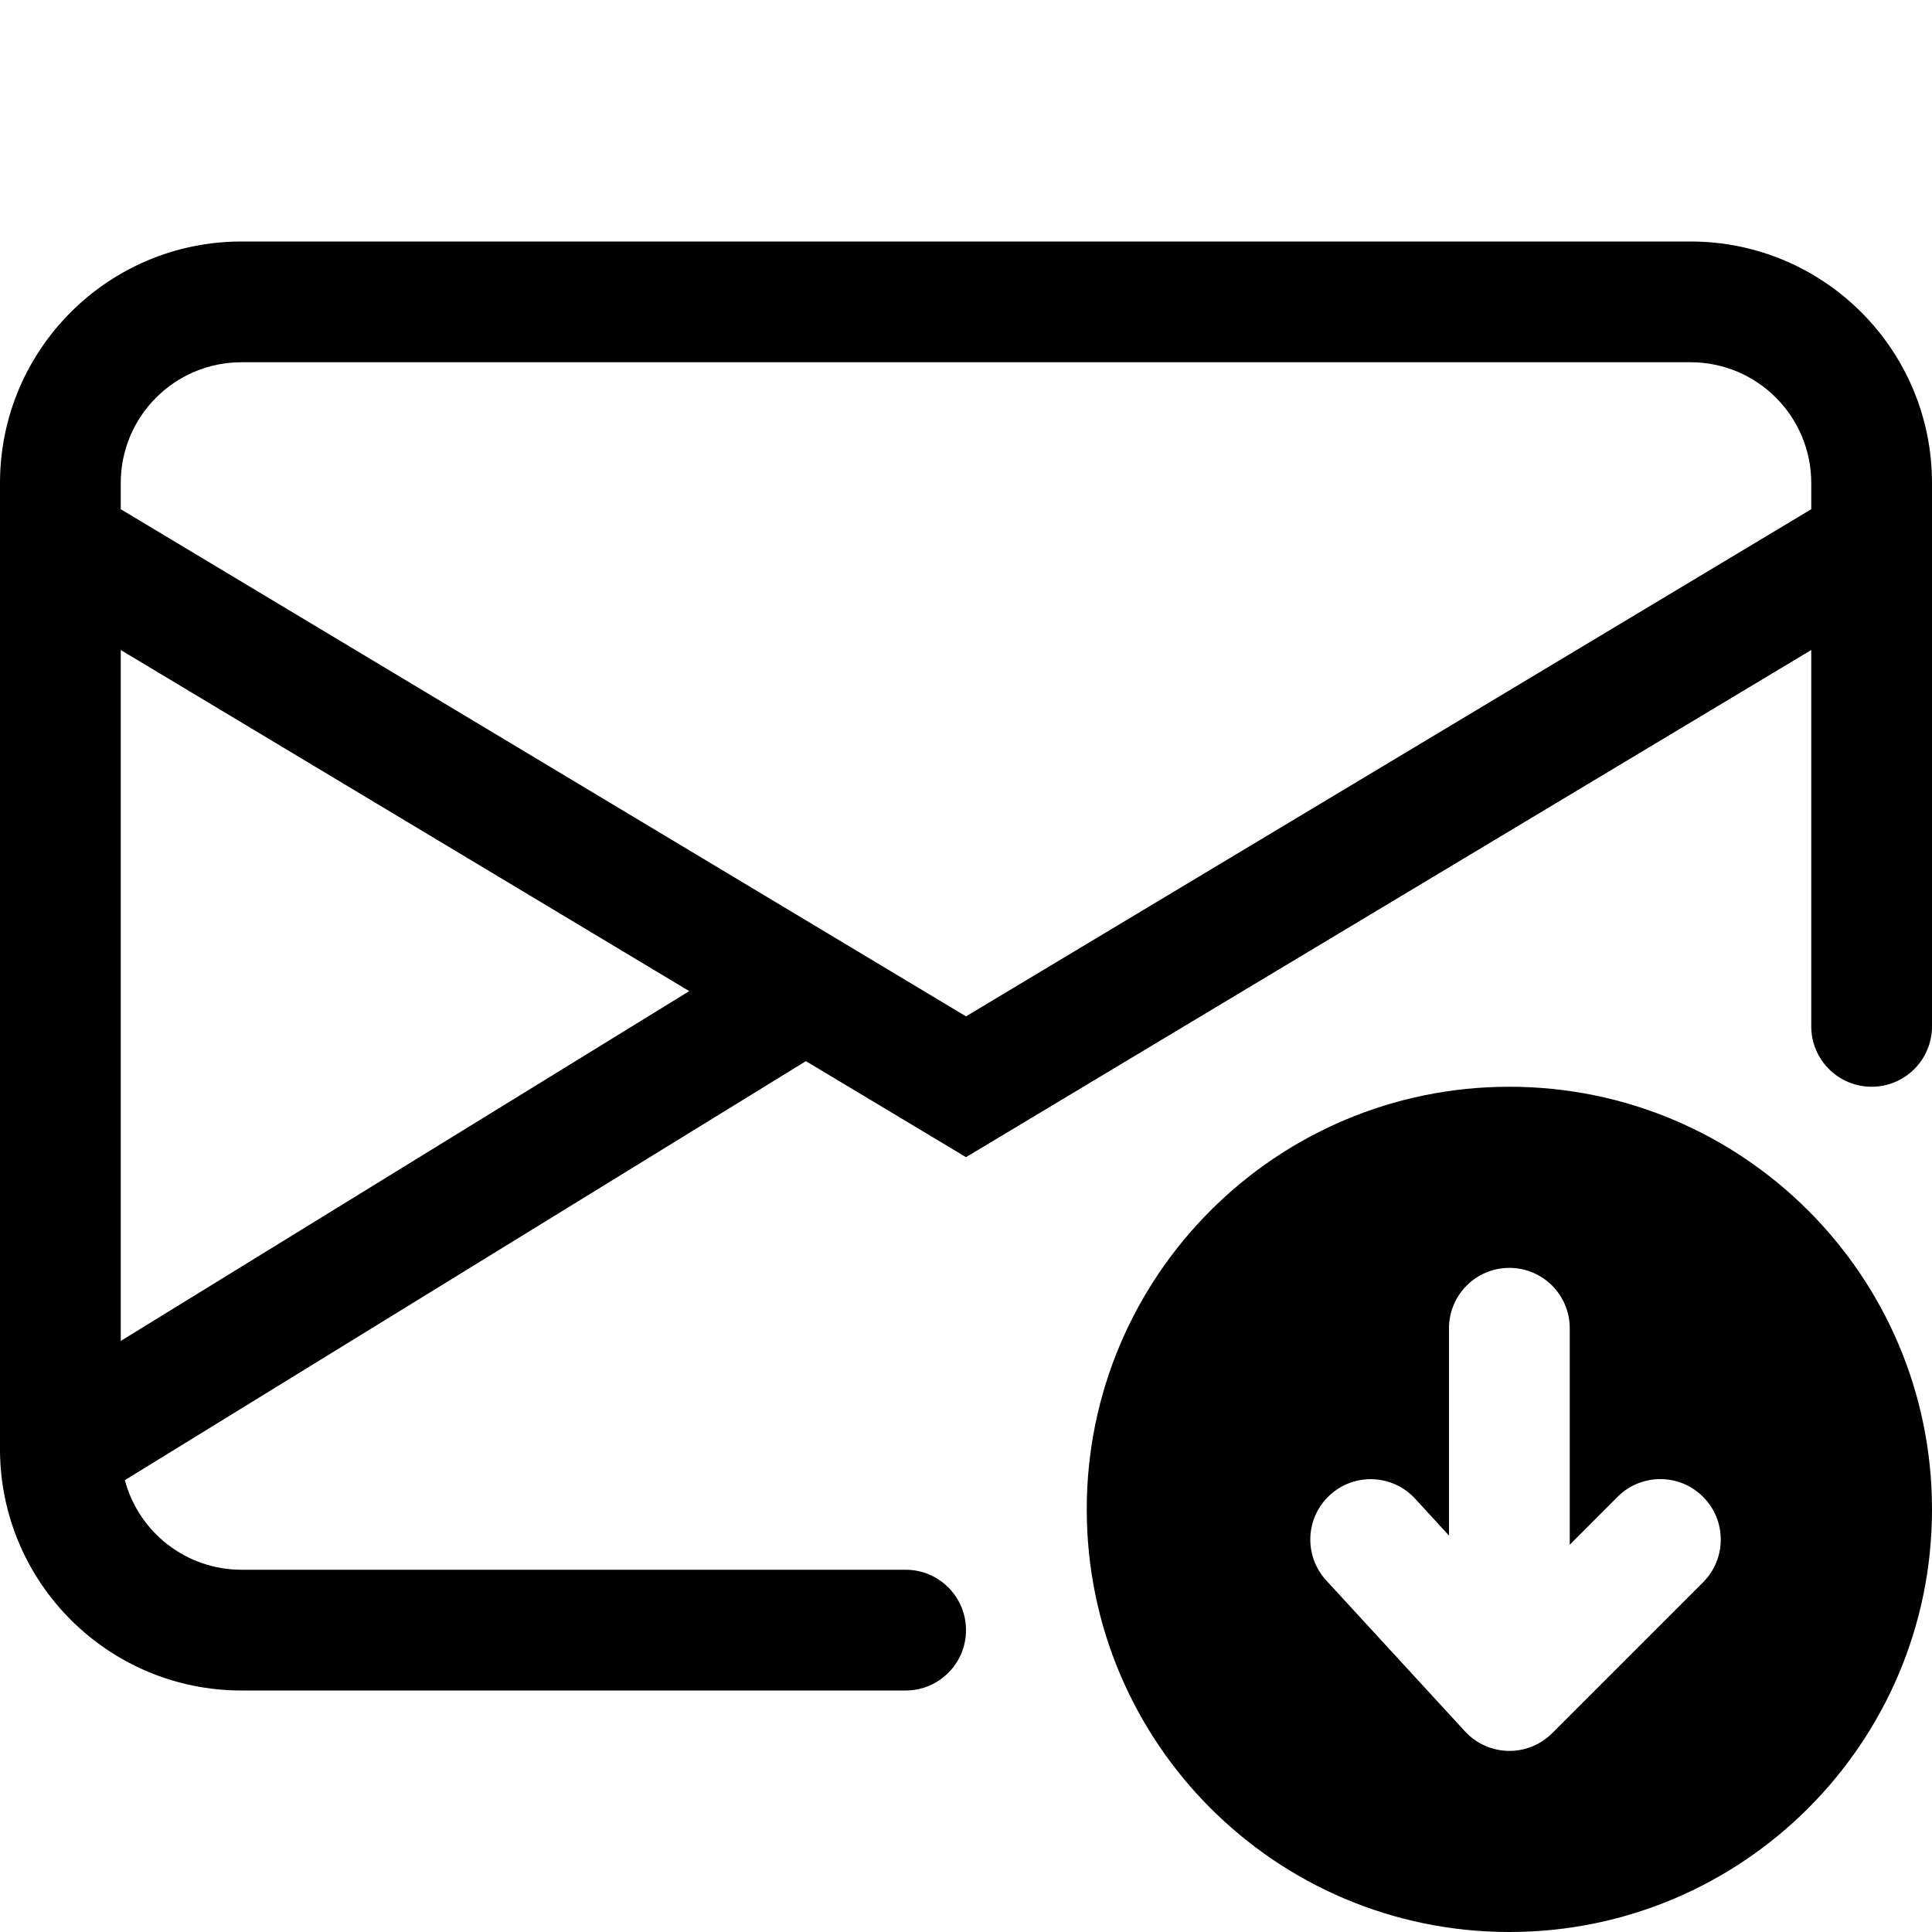
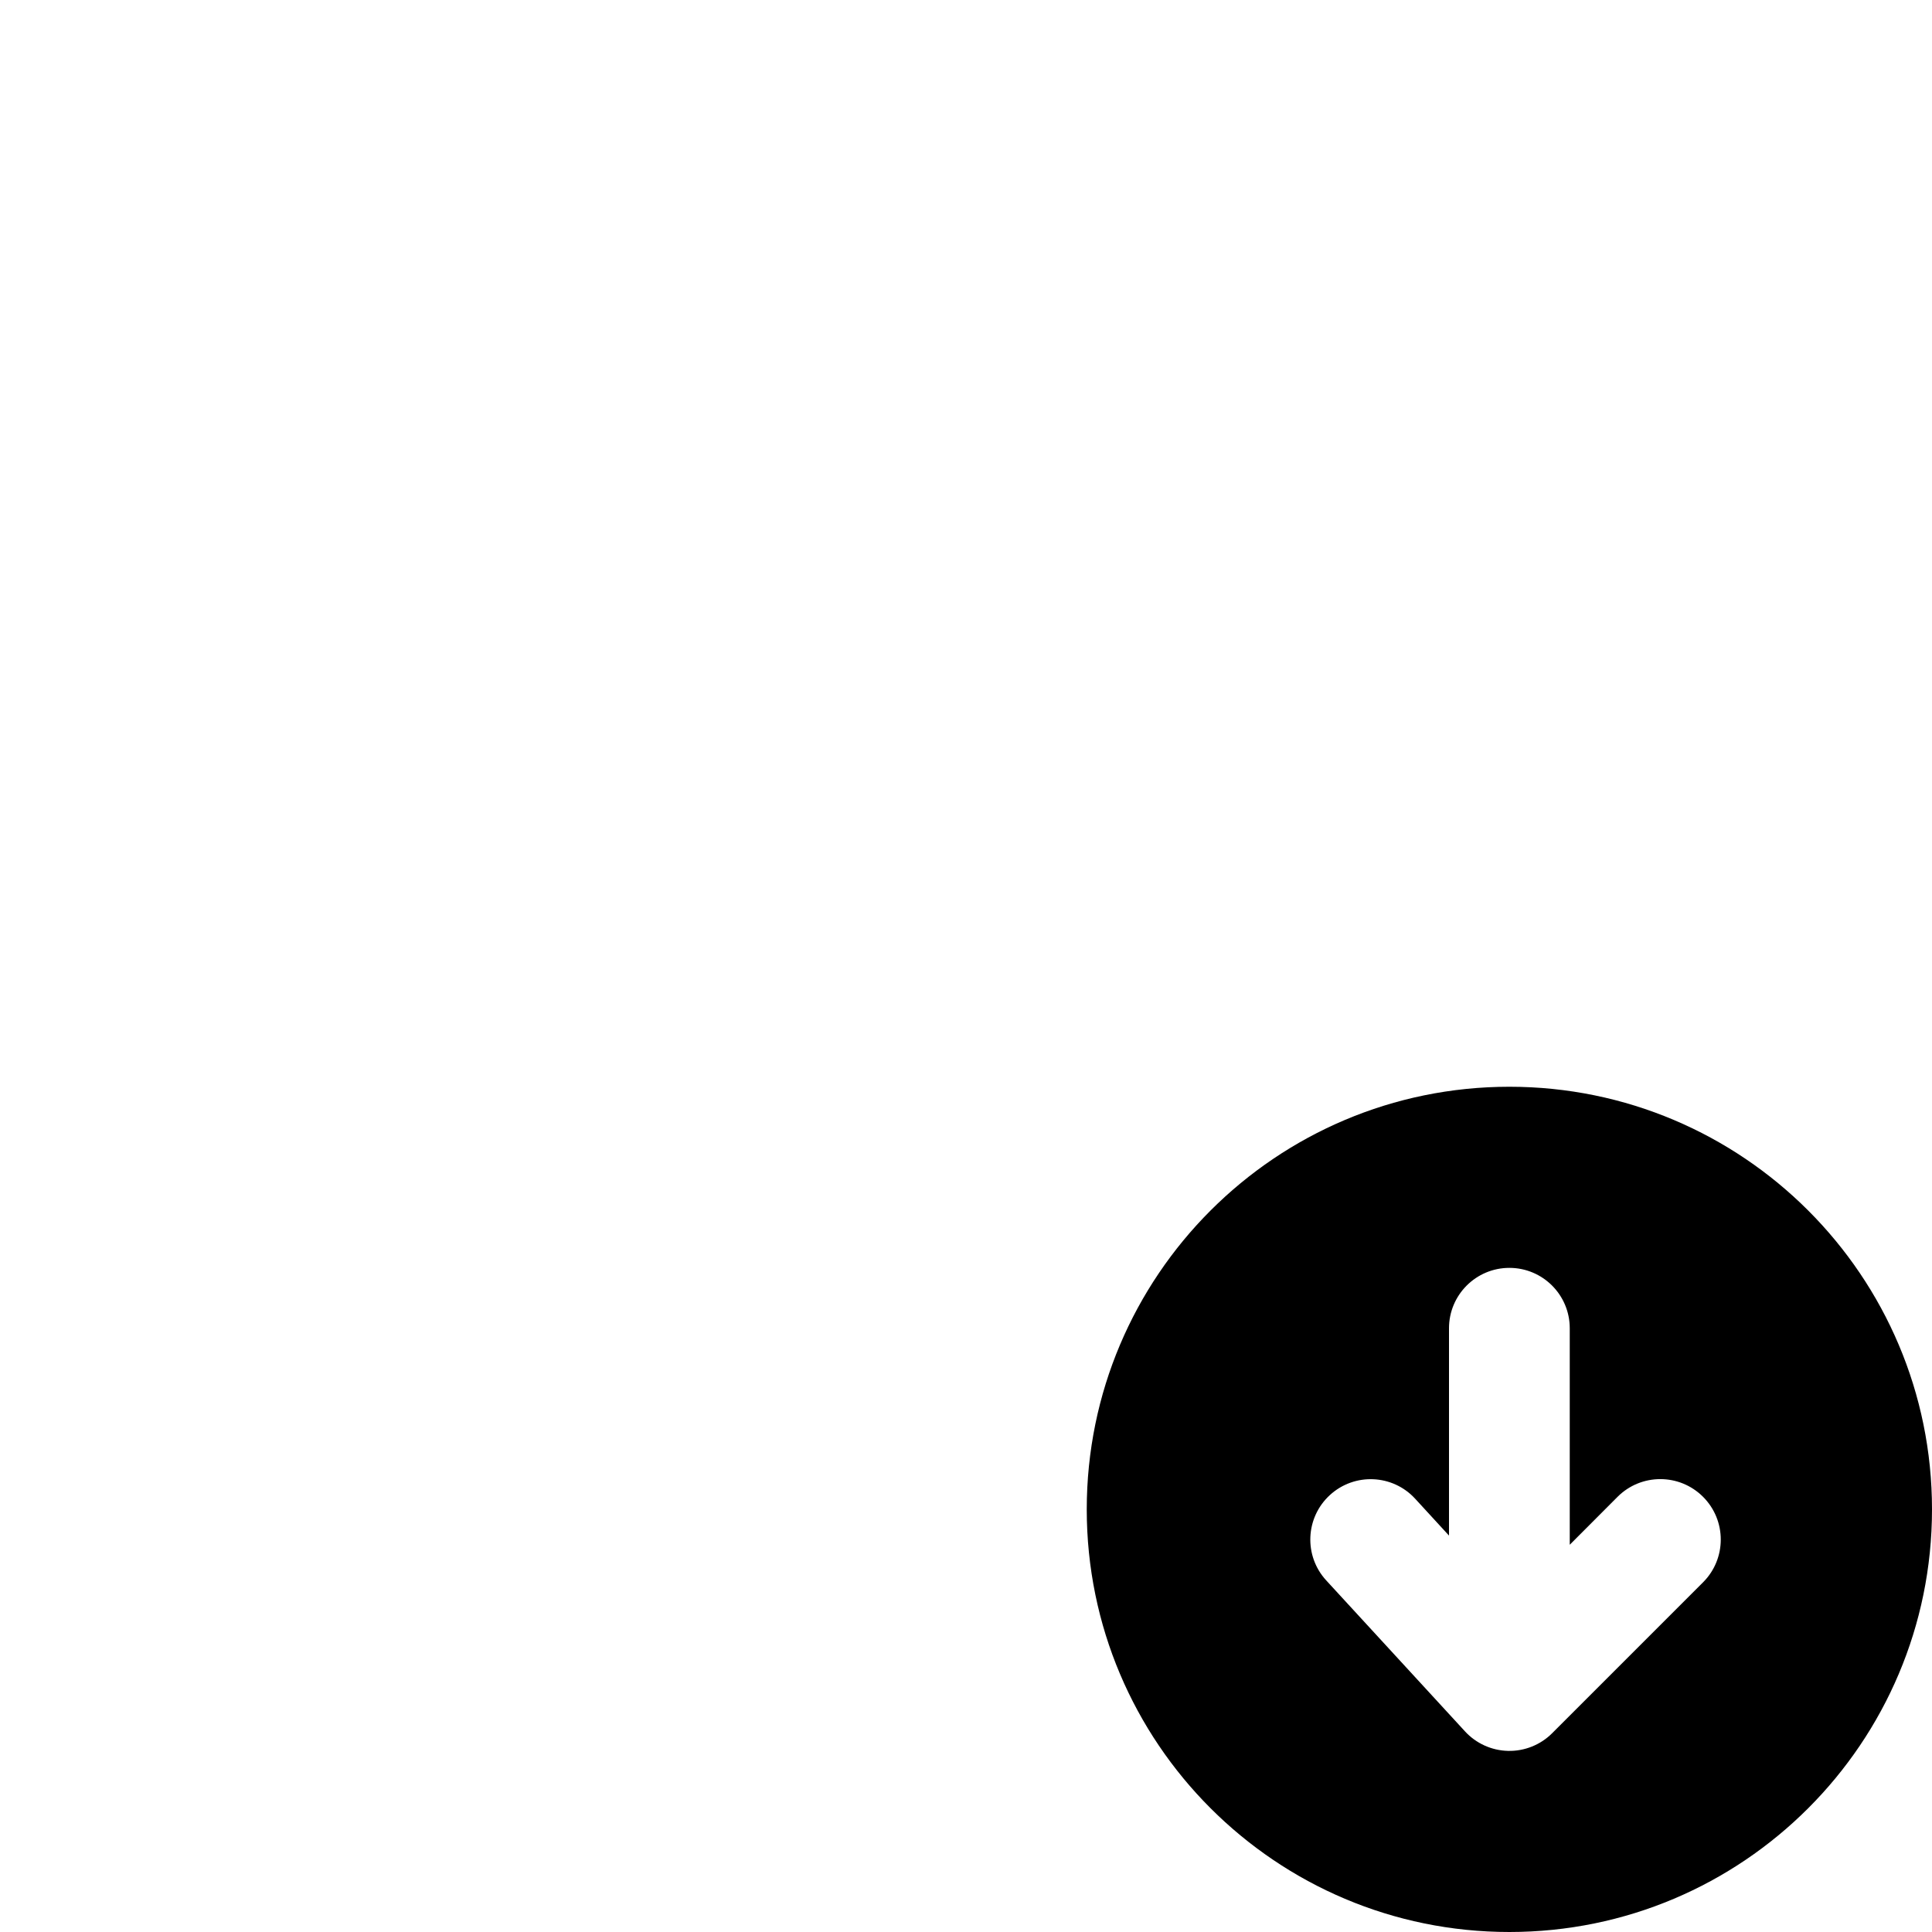
<svg xmlns="http://www.w3.org/2000/svg" width="16" height="16" fill="currentColor" class="bi bi-envelope-arrow-down" viewBox="0 0 16 16">
-   <path d="M0 4a2 2 0 0 1 2-2h12a2 2 0 0 1 2 2v4.5a.5.5 0 0 1-1 0V5.383l-7 4.2-1.326-.795-5.64 3.47A1 1 0 0 0 2 13h5.5a.5.5 0 0 1 0 1H2a2 2 0 0 1-2-1.99V4Zm1 7.105 4.708-2.897L1 5.383v5.722ZM1 4v.217l7 4.2 7-4.2V4a1 1 0 0 0-1-1H2a1 1 0 0 0-1 1Z" />
  <path d="M12.5 16a3.5 3.5 0 1 0 0-7 3.5 3.5 0 0 0 0 7Zm.354-1.646a.5.5 0 0 1-.722-.016l-1.149-1.25a.5.5 0 1 1 .737-.676l.28.305V11a.5.5 0 0 1 1 0v1.793l.396-.397a.5.5 0 0 1 .708.708l-1.25 1.25Z" />
</svg>
